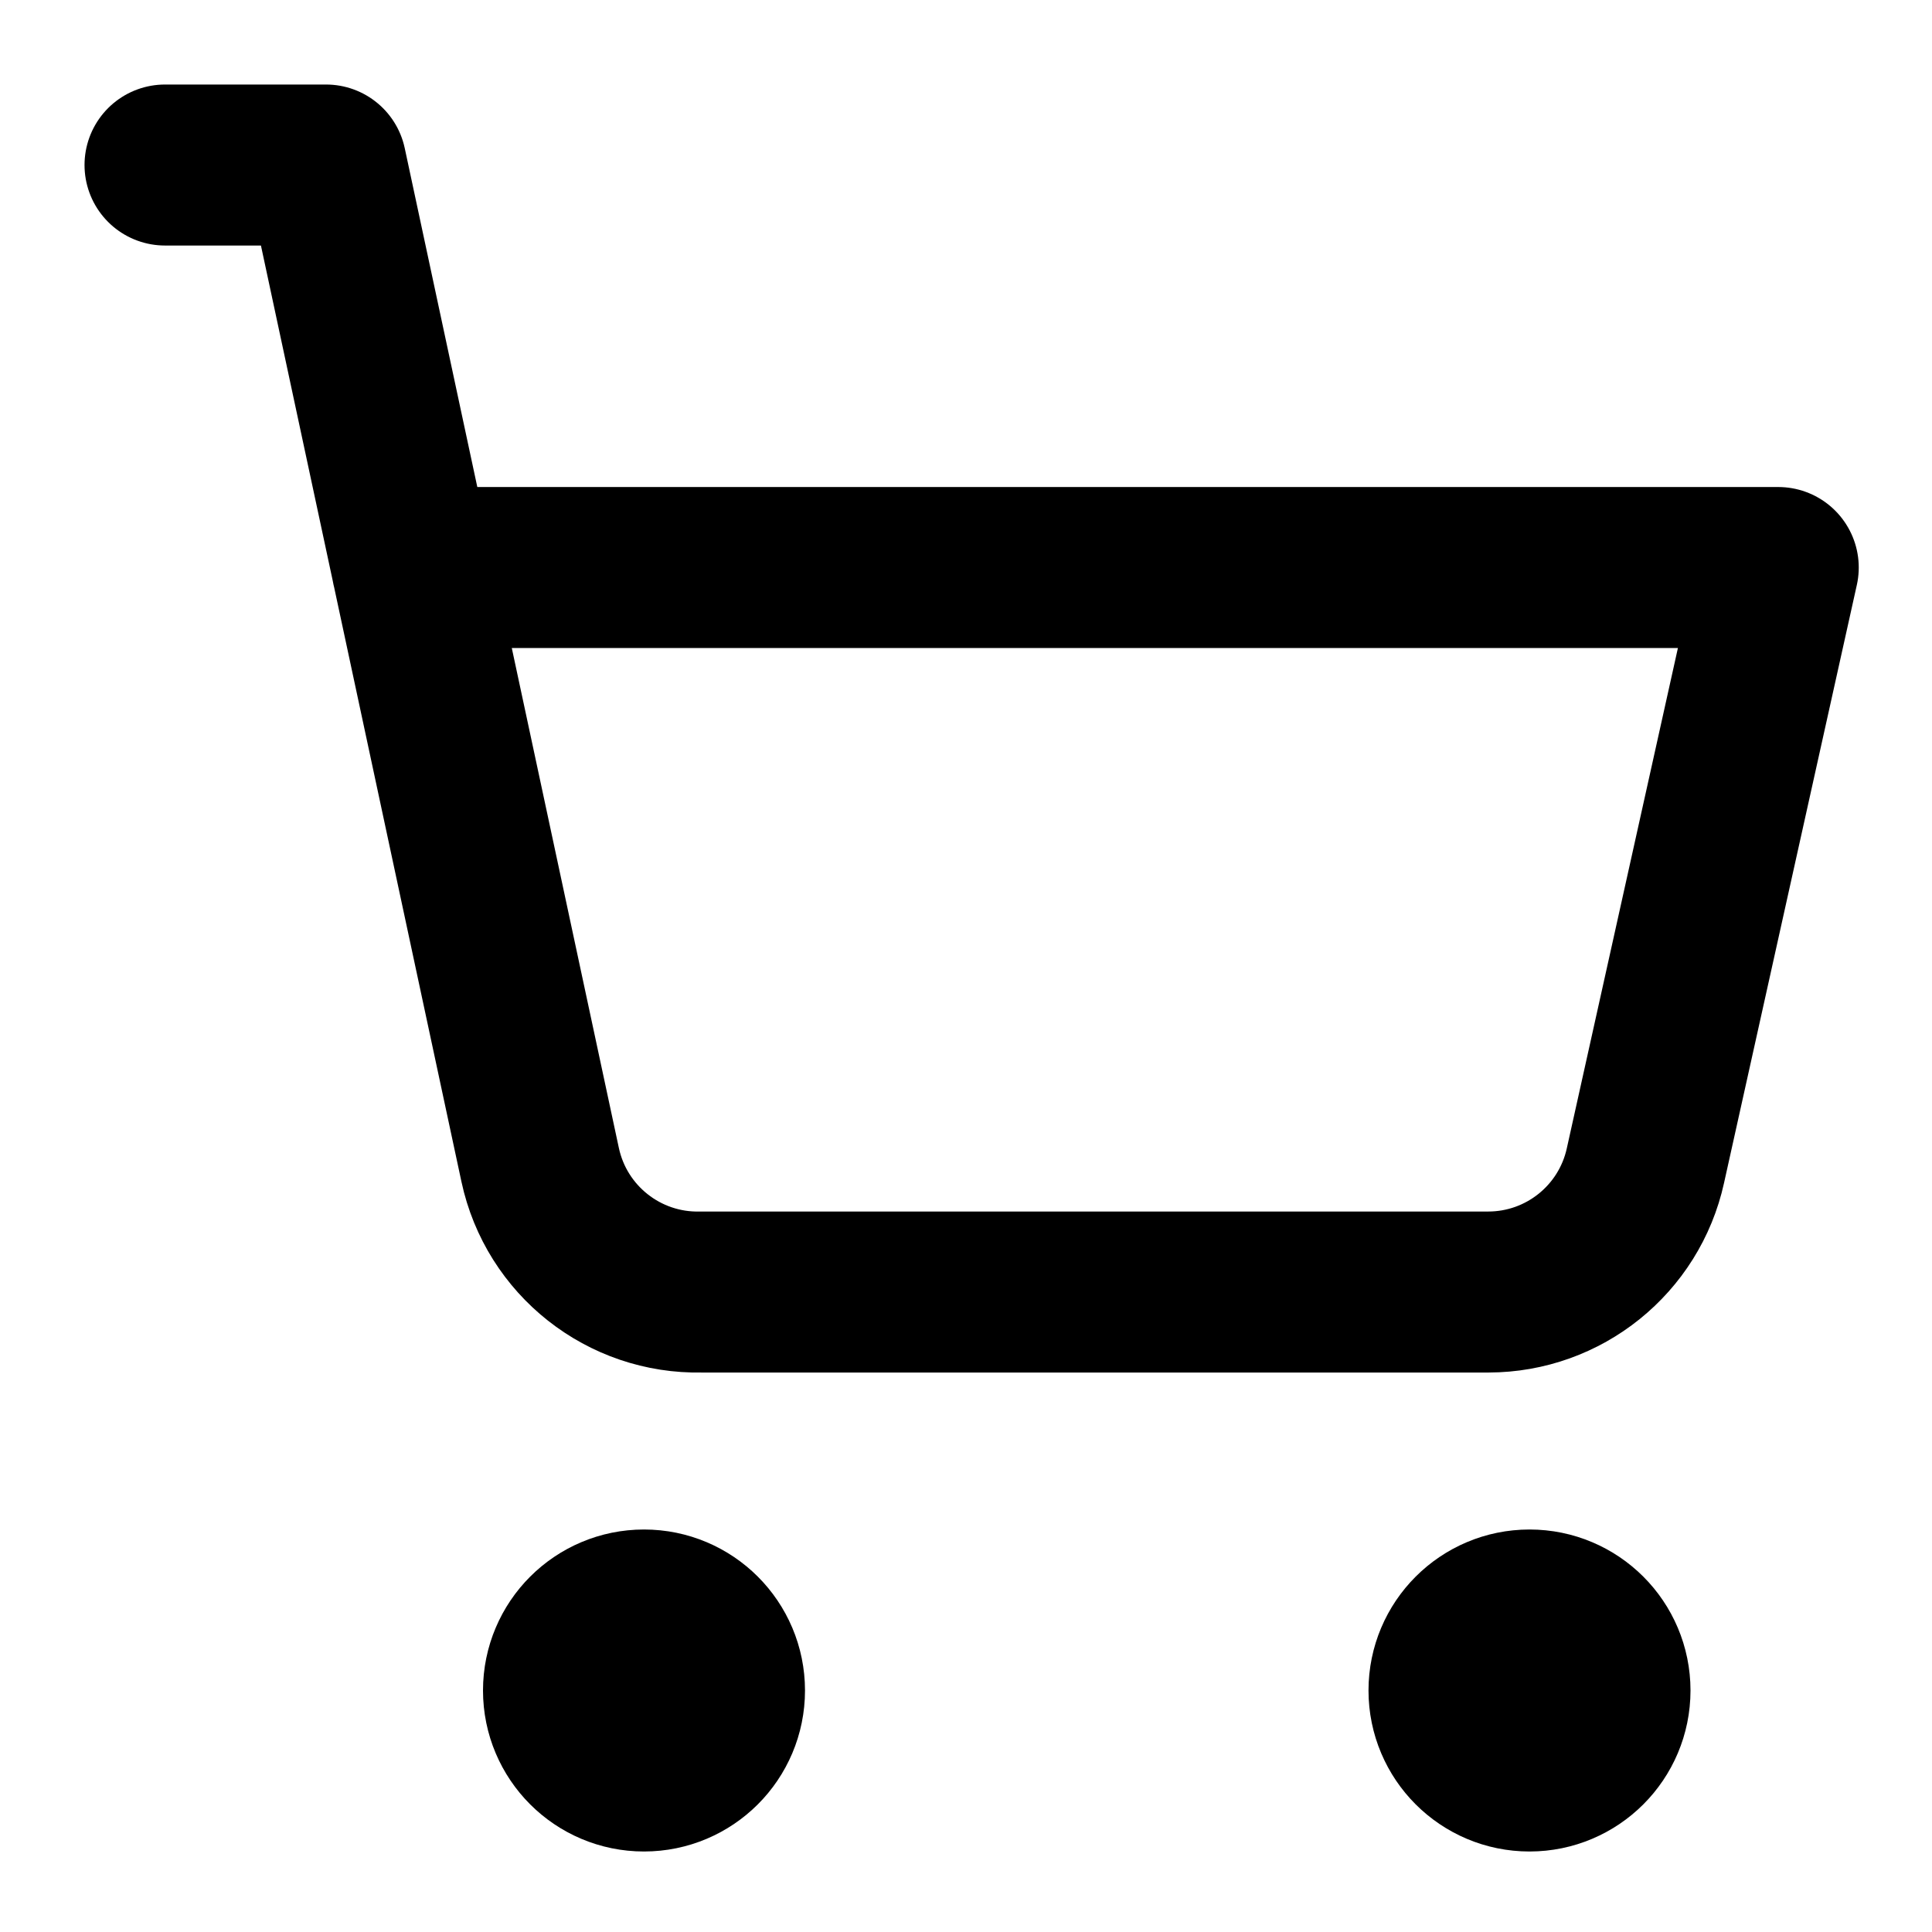
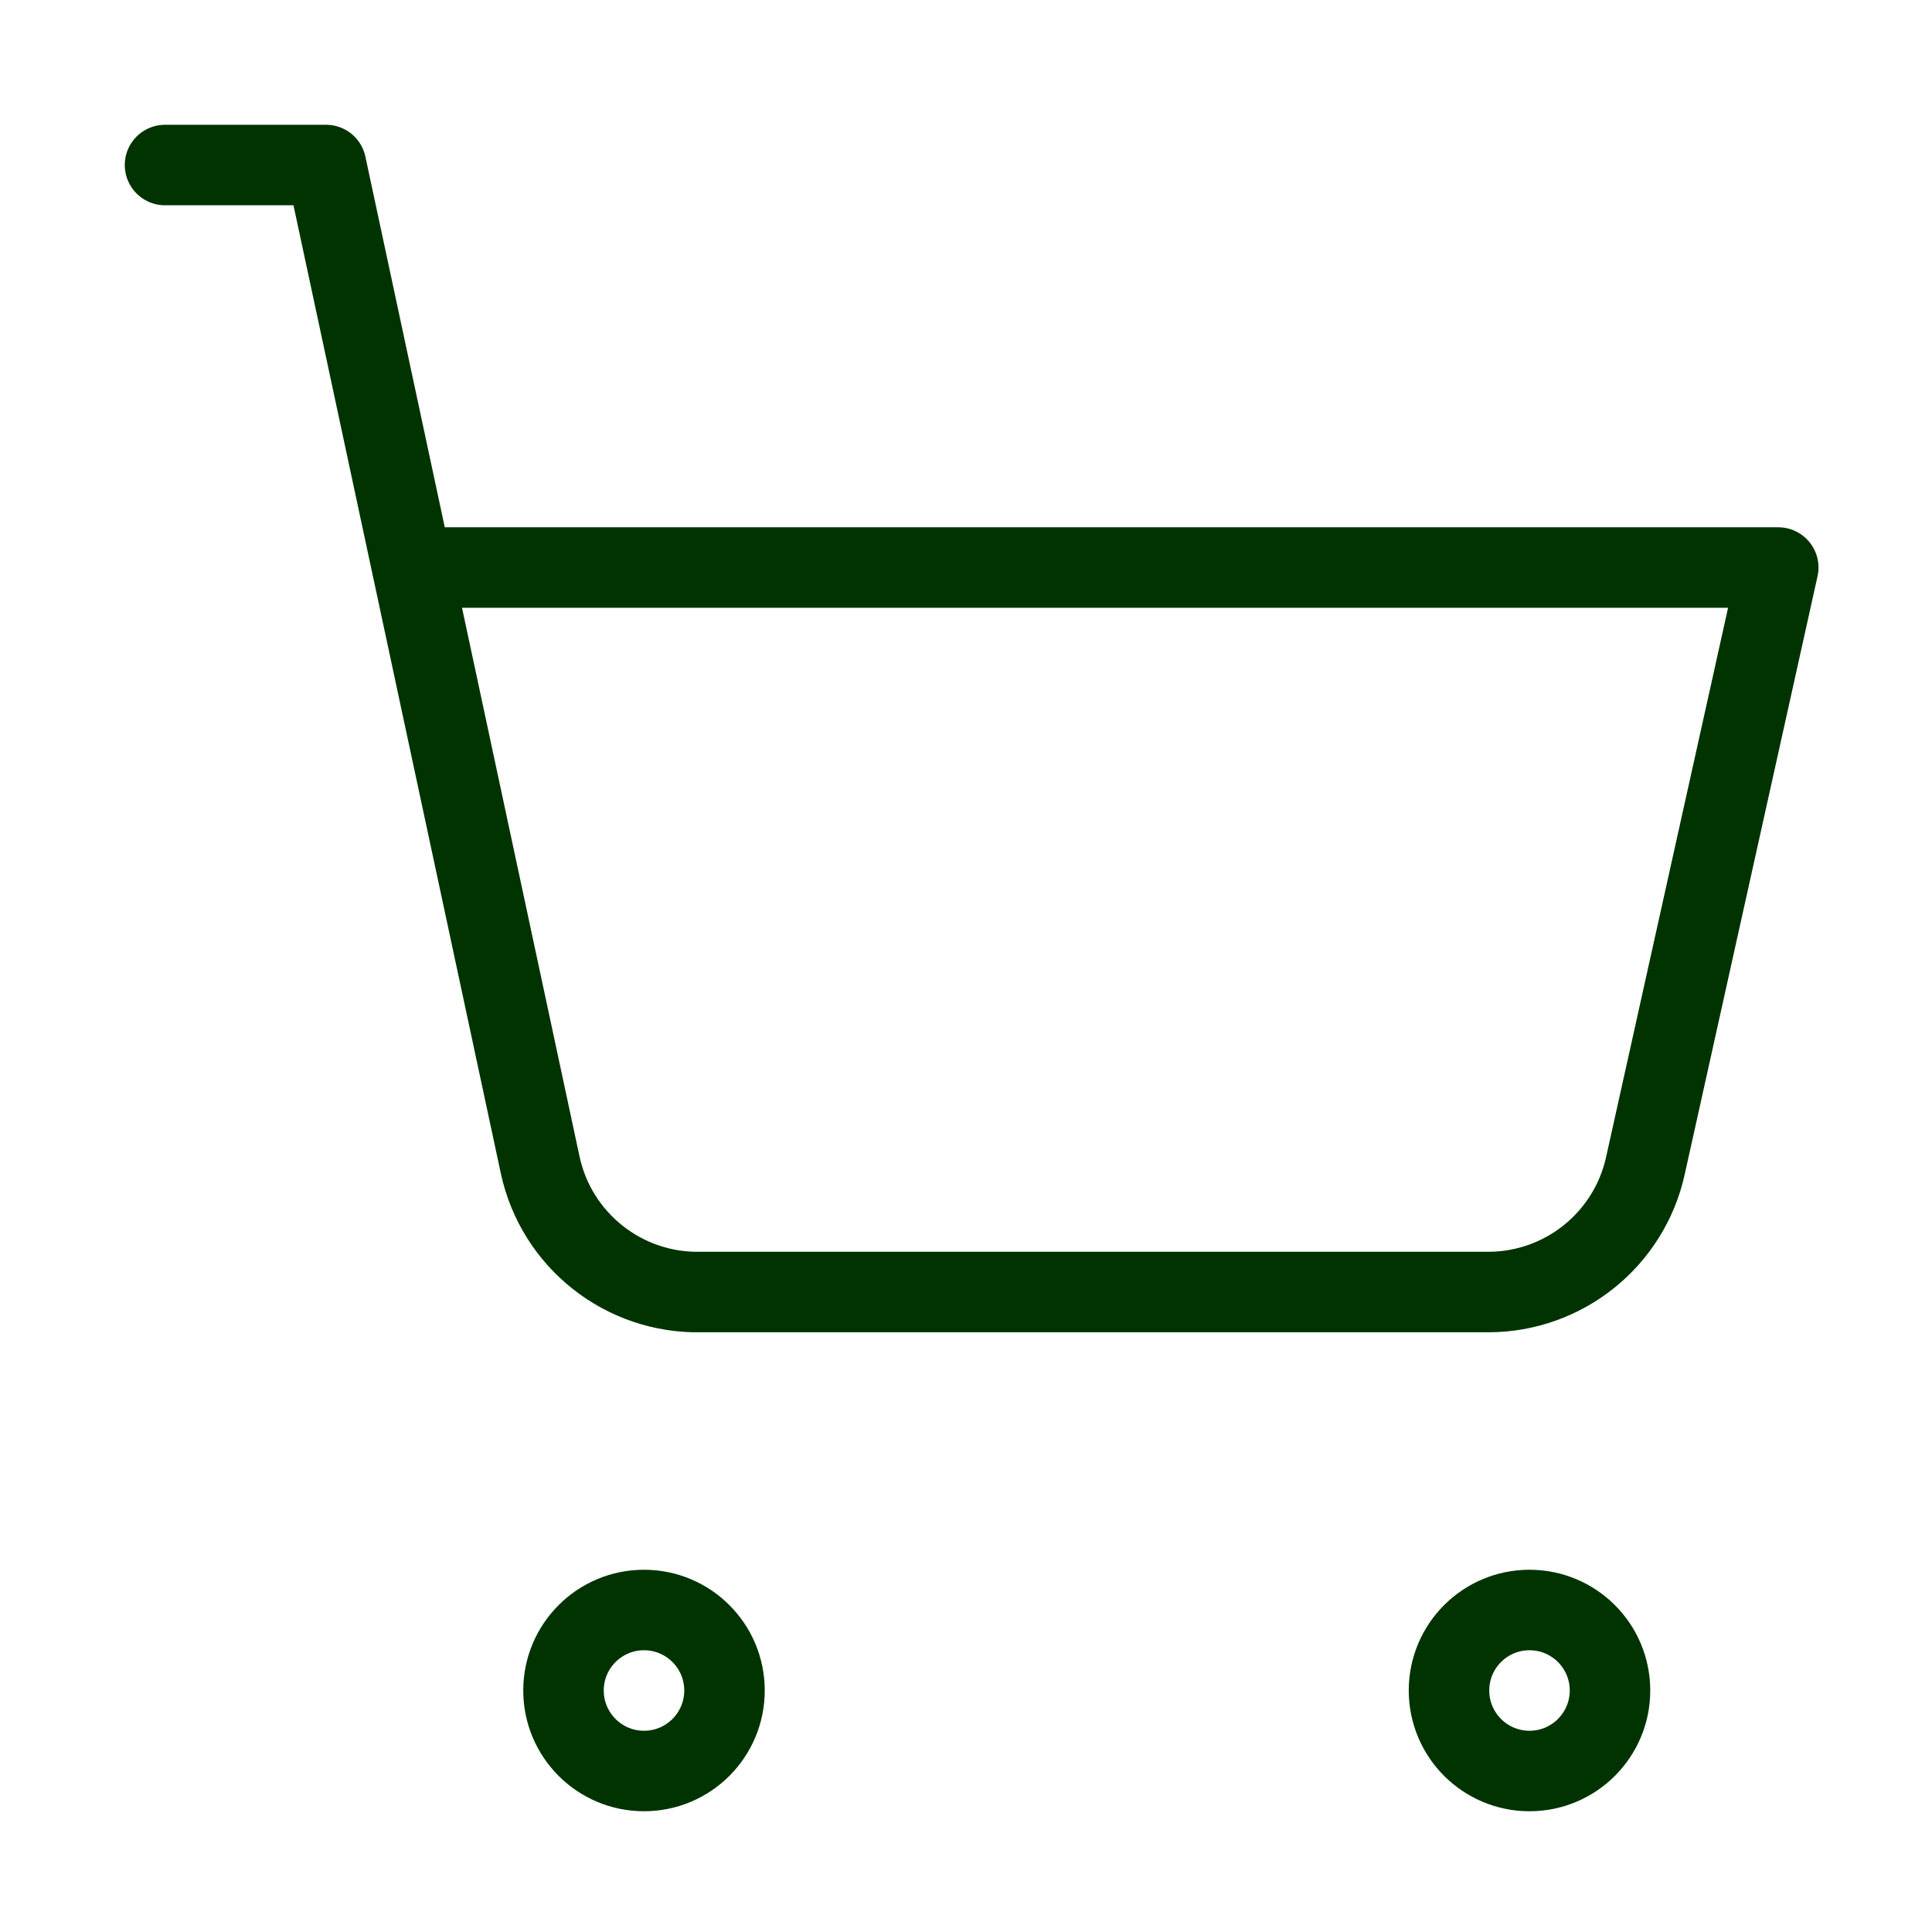
- <svg xmlns="http://www.w3.org/2000/svg" width="64" height="64" viewBox="0 0 24 24" fill="none" stroke="currentColor" stroke-width="2" stroke-linecap="round" stroke-linejoin="round" class="lucide lucide-shopping-cart w-7 h-7 text-[#0F5132] opacity-50">
+ <svg xmlns="http://www.w3.org/2000/svg" width="64" height="64" viewBox="0 0 24 24" fill="none" stroke="#003300" stroke-width="1" stroke-linecap="round" stroke-linejoin="round" class="lucide lucide-shopping-cart w-7 h-7 text-[#0F5132] opacity-50">
  <circle cx="8" cy="21" r="1" />
  <circle cx="19" cy="21" r="1" />
  <path d="M2.05 2.05h2l2.66 12.42a2 2 0 0 0 2 1.58h9.78a2 2 0 0 0 1.95-1.57l1.65-7.43H5.12" />
</svg>
